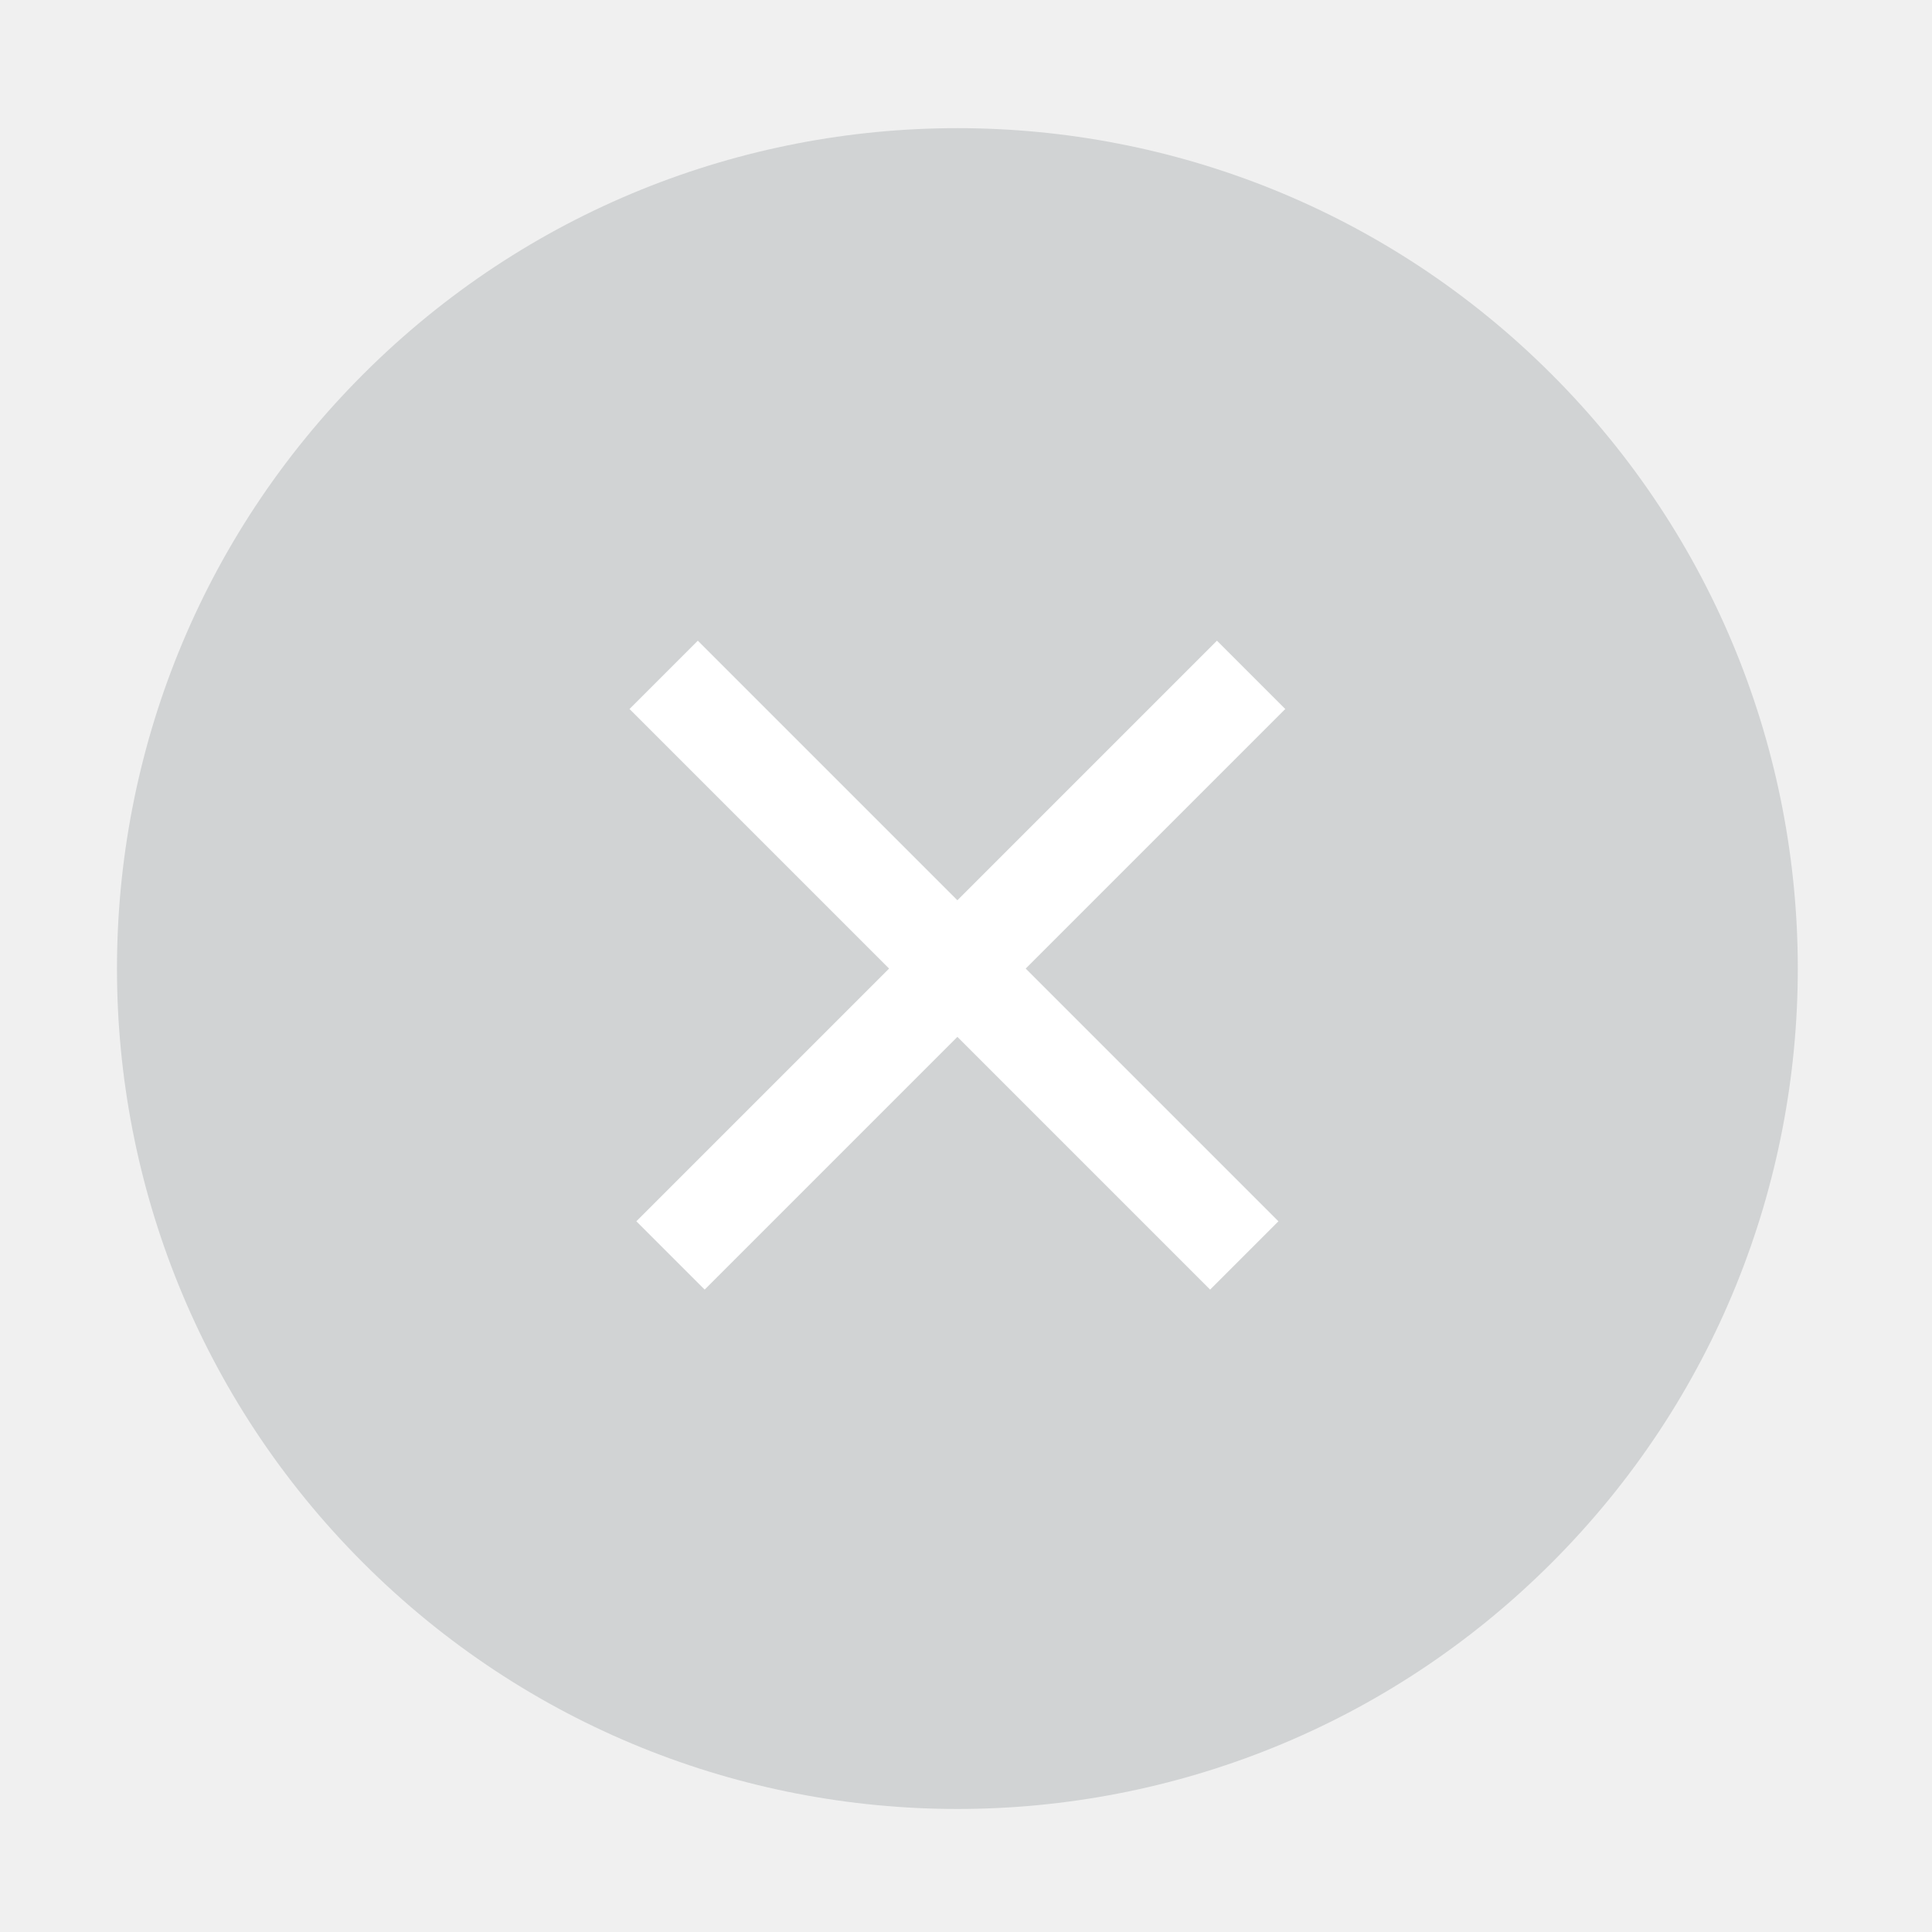
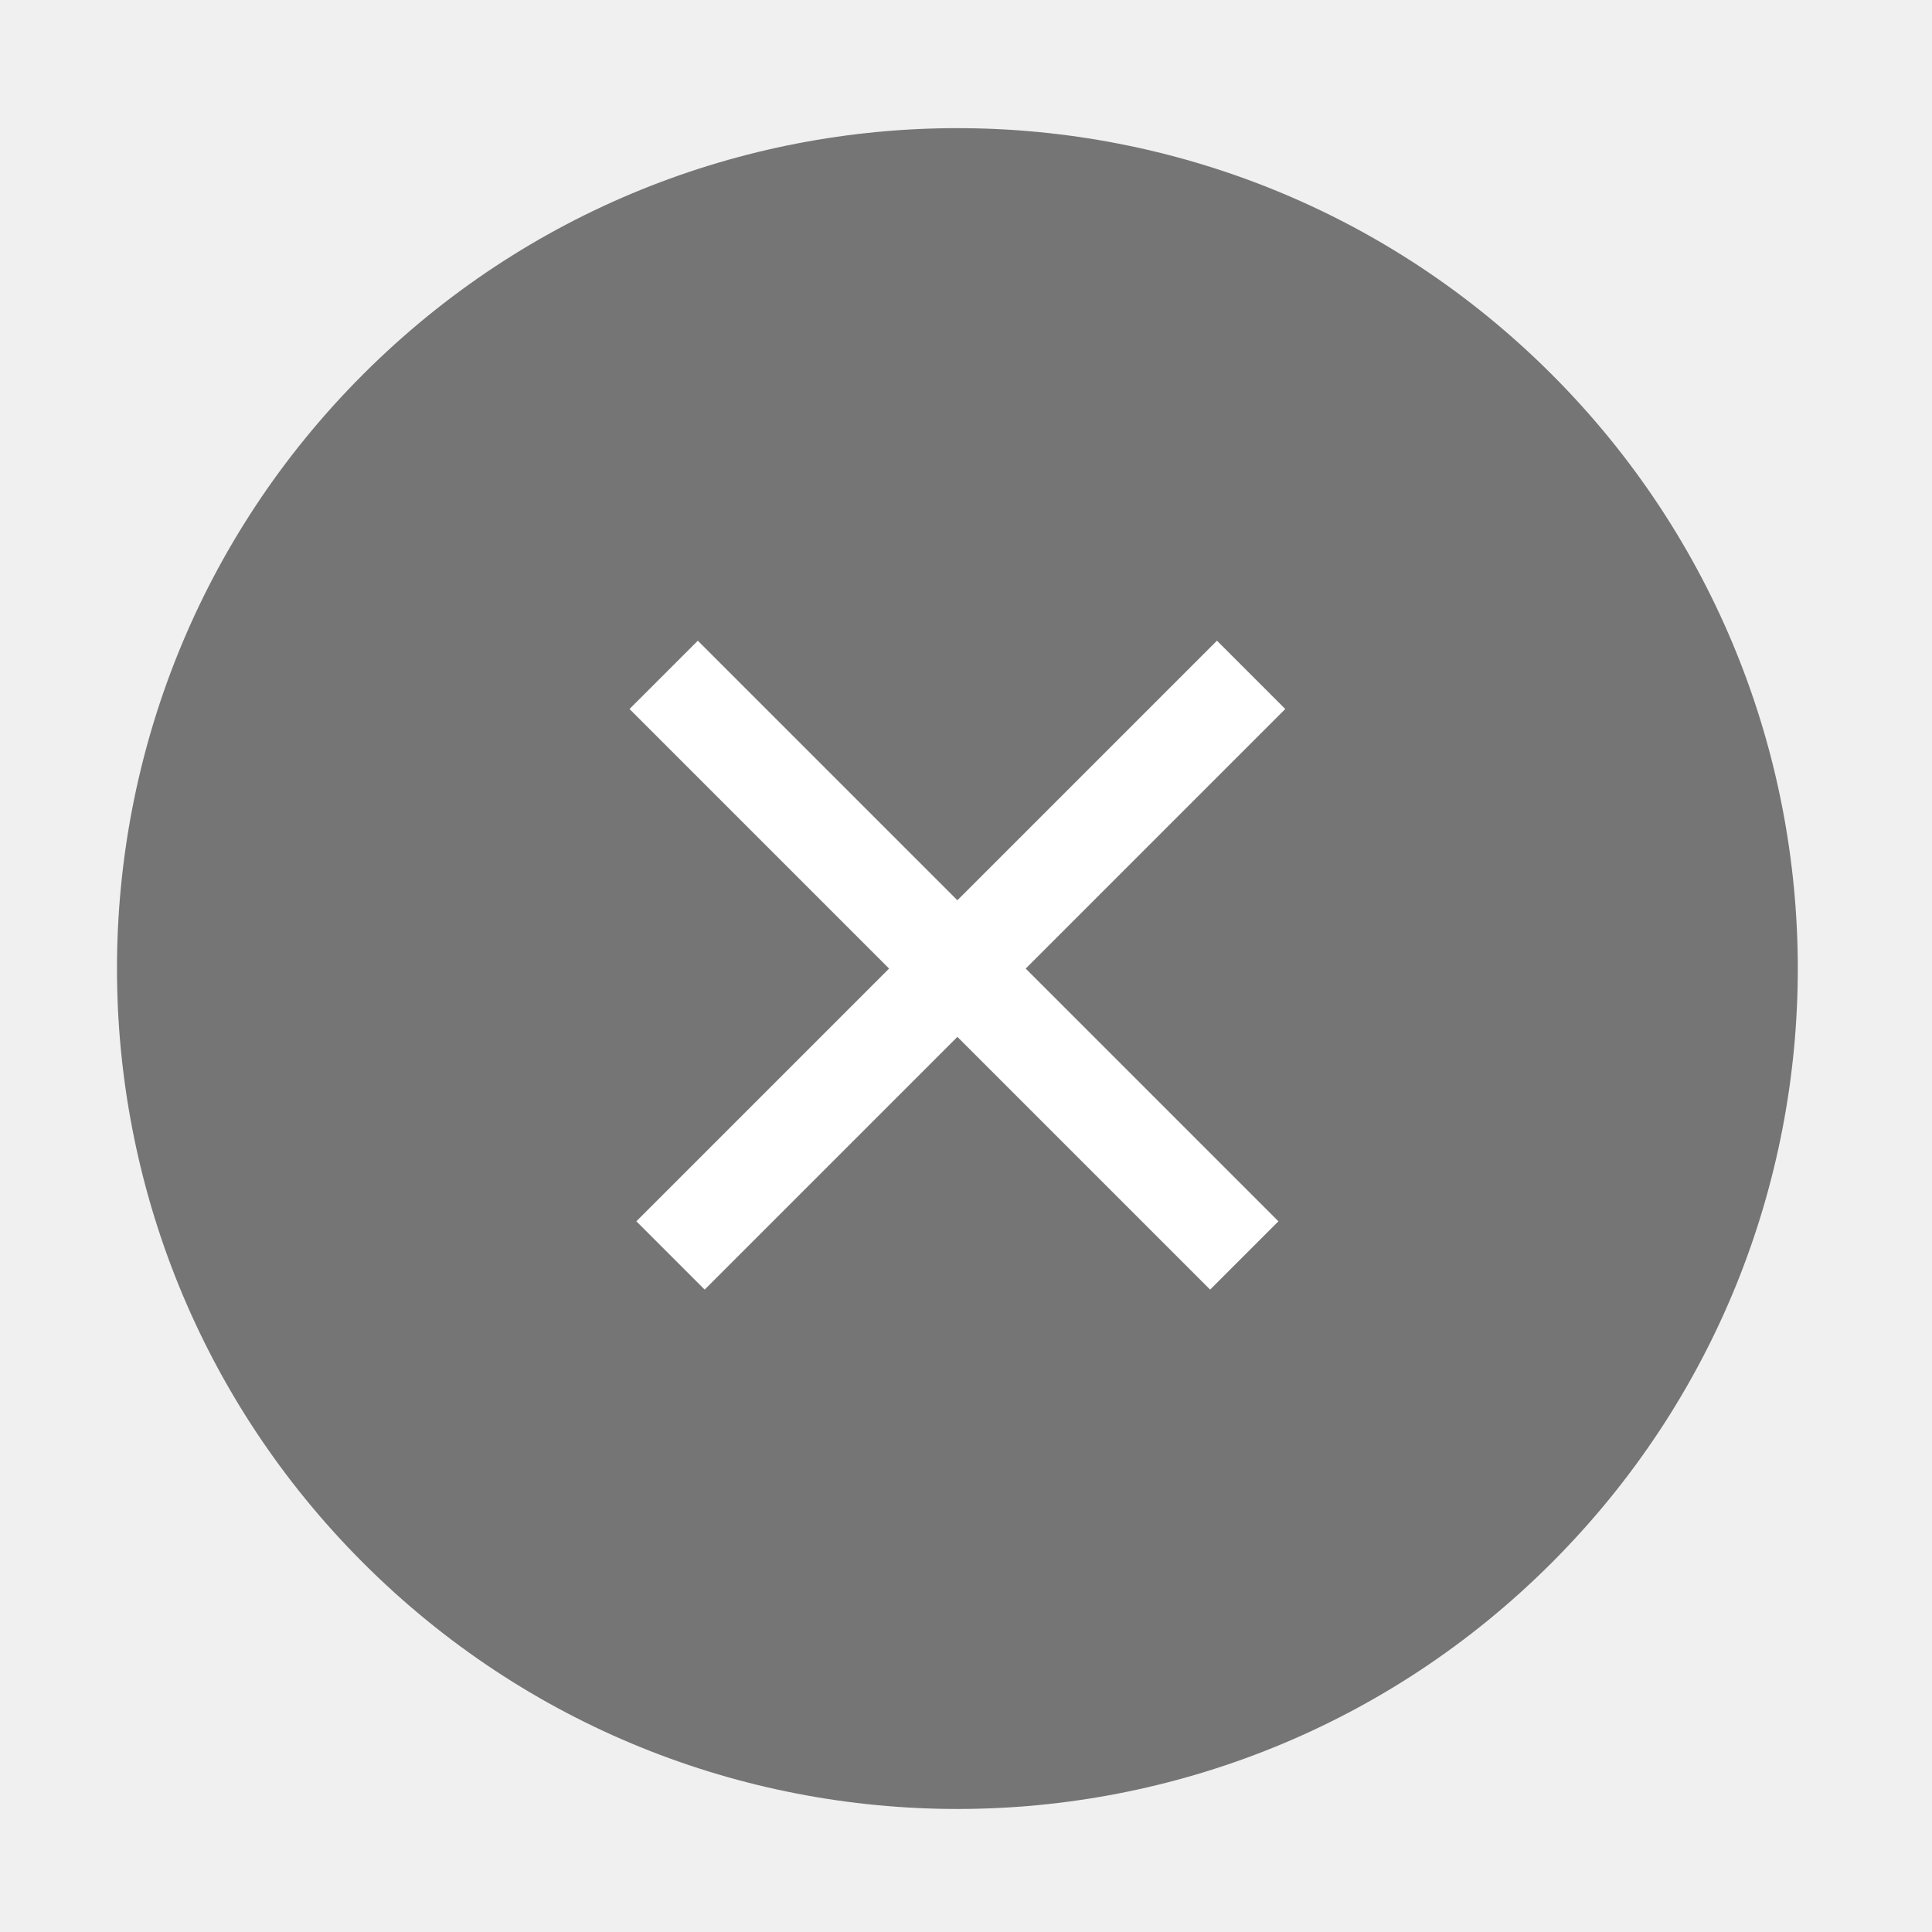
<svg xmlns="http://www.w3.org/2000/svg" version="1.1" id="Layer_1" x="0px" y="0px" viewBox="0 0 20 20" style="enable-background:new 0 0 20 20;" xml:space="preserve">
  <style type="text/css">
- 	.st0{fill:#D1D3D4;}
+ 	.st0{fill:#757575;}
	.st1{fill:#FFFFFF;}
</style>
  <g>
    <g>
      <ellipse transform="matrix(0.7071 -0.7071 0.7071 0.7071 -4.1604 9.9558)" class="st0" cx="9.9" cy="10" rx="8.7" ry="8.7" />
      <g>
        <rect x="5.7" y="9.5" transform="matrix(0.7071 -0.7071 0.7071 0.7071 -4.1604 9.9559)" class="st1" width="8.5" height="1" />
        <rect x="9.4" y="5.7" transform="matrix(0.7071 -0.7071 0.7071 0.7071 -4.1604 9.9559)" class="st1" width="1" height="8.5" />
      </g>
    </g>
  </g>
</svg>
